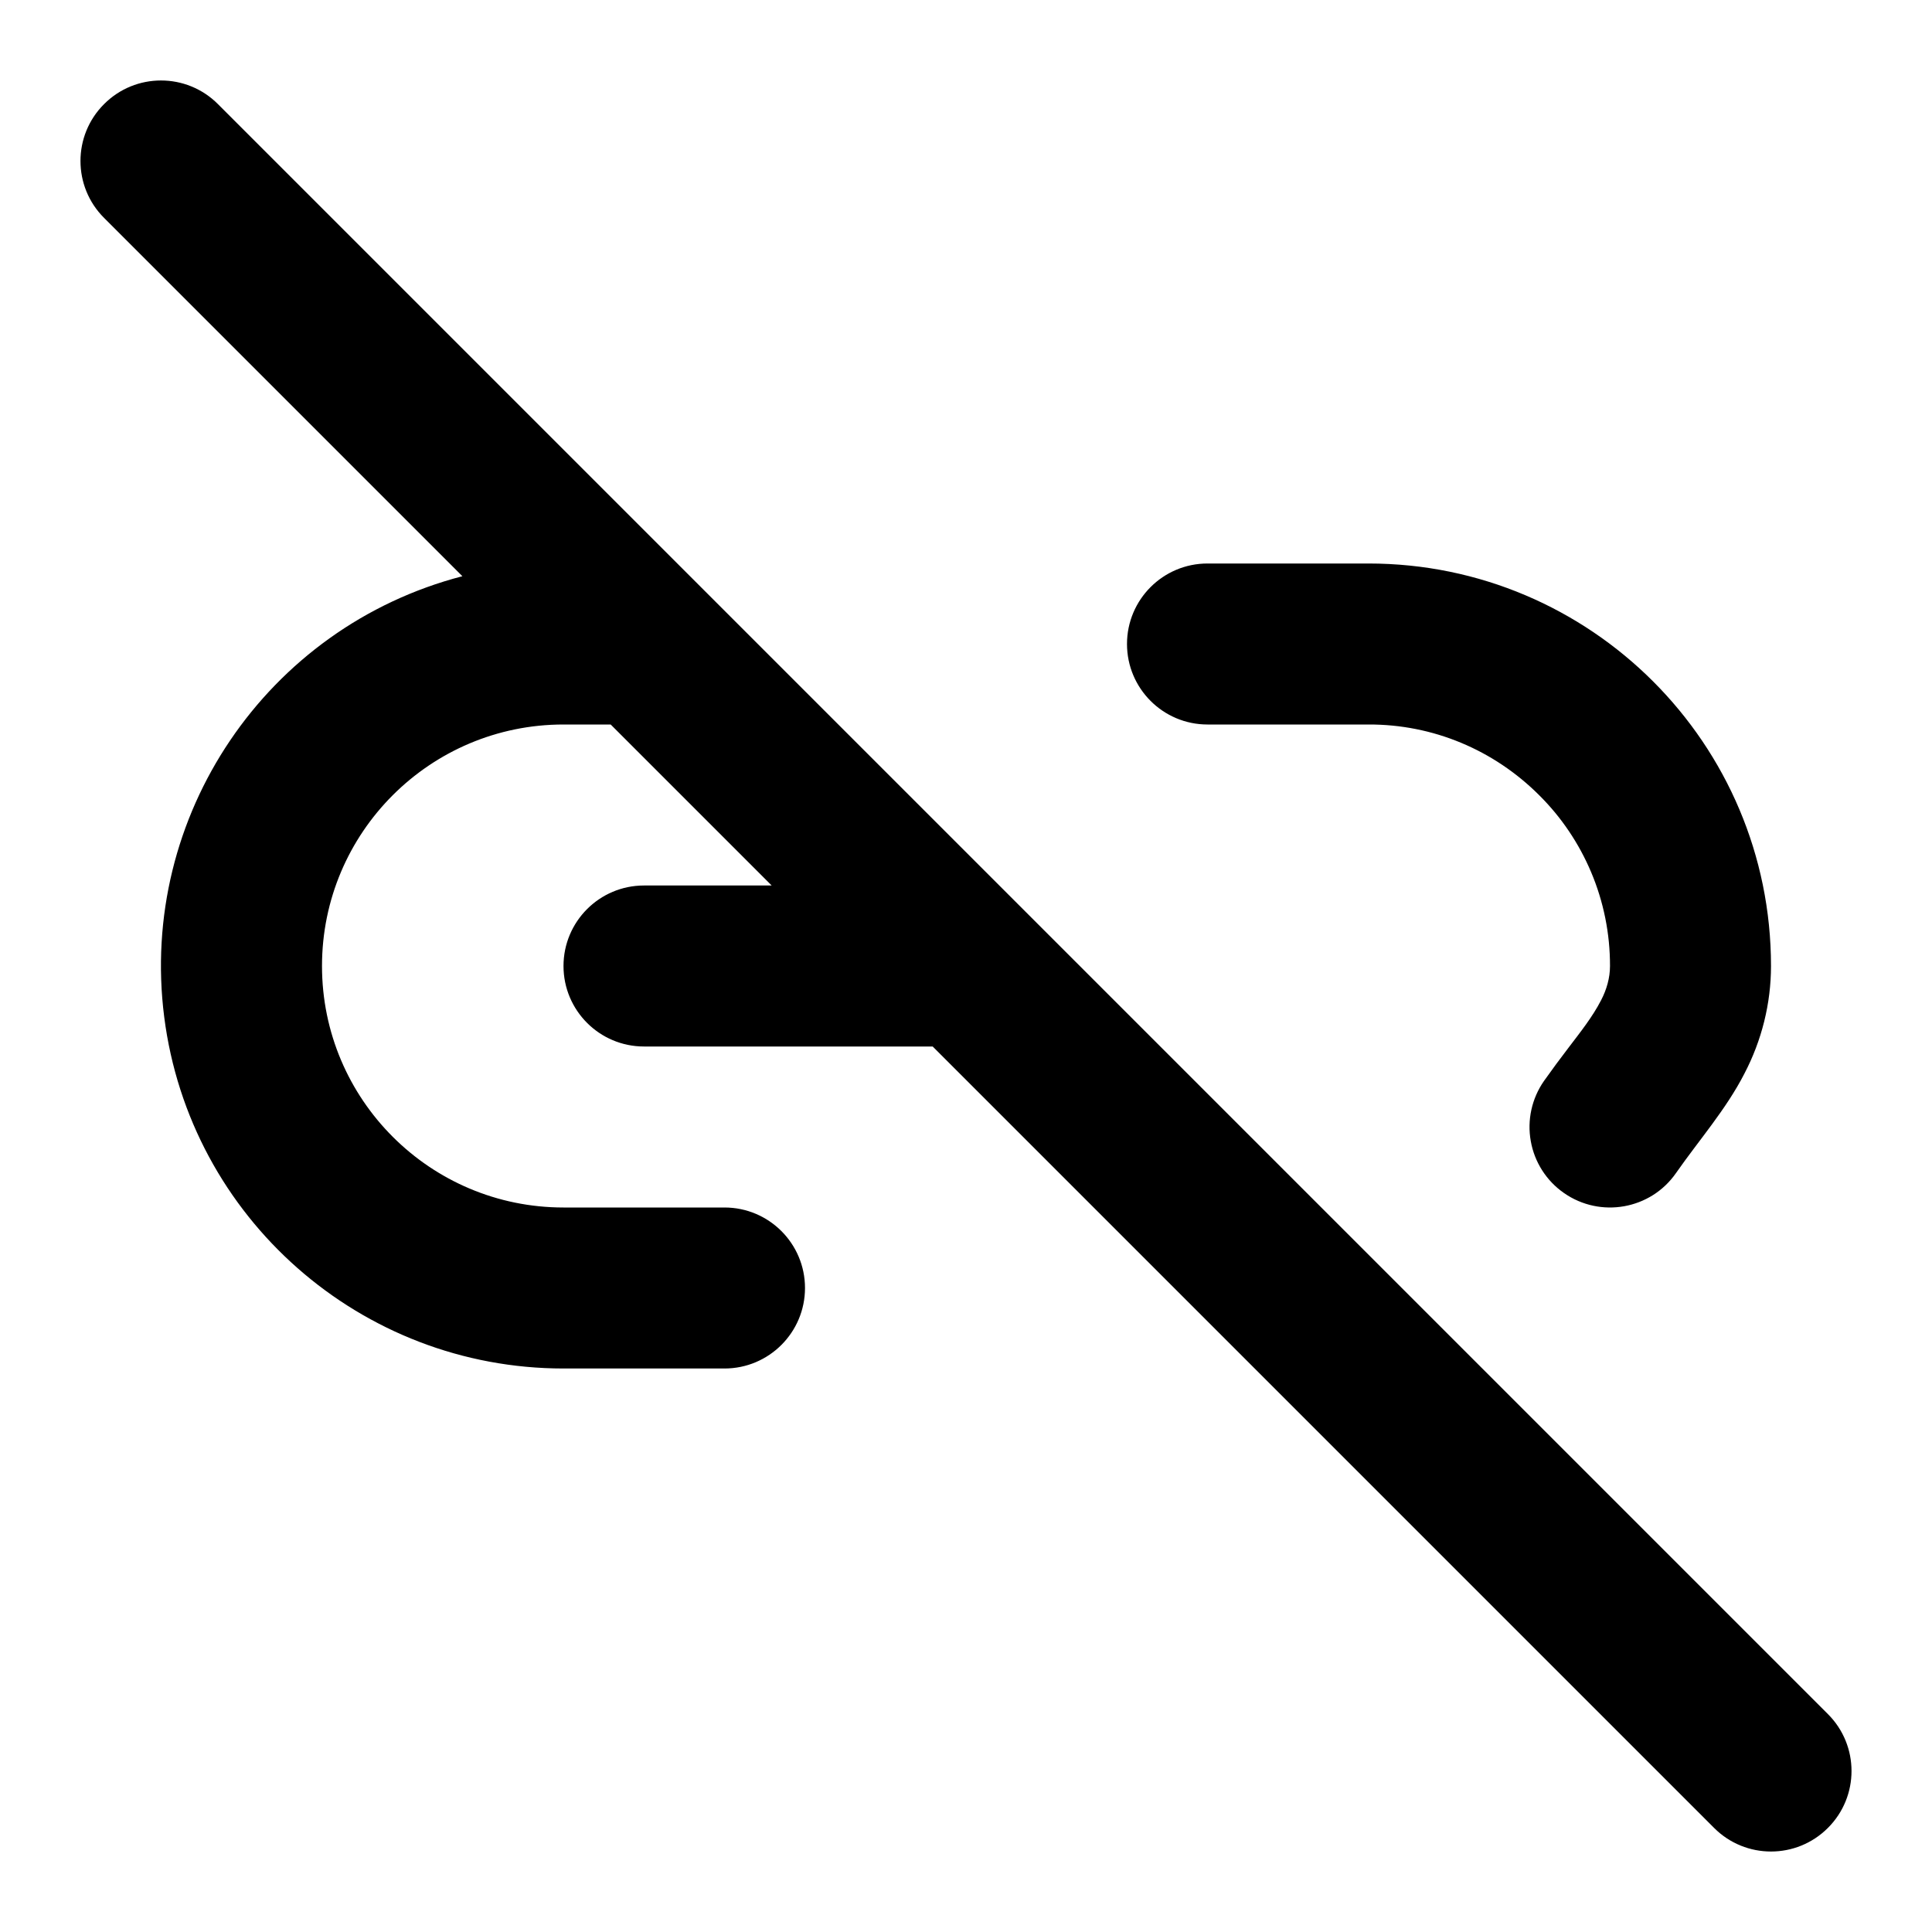
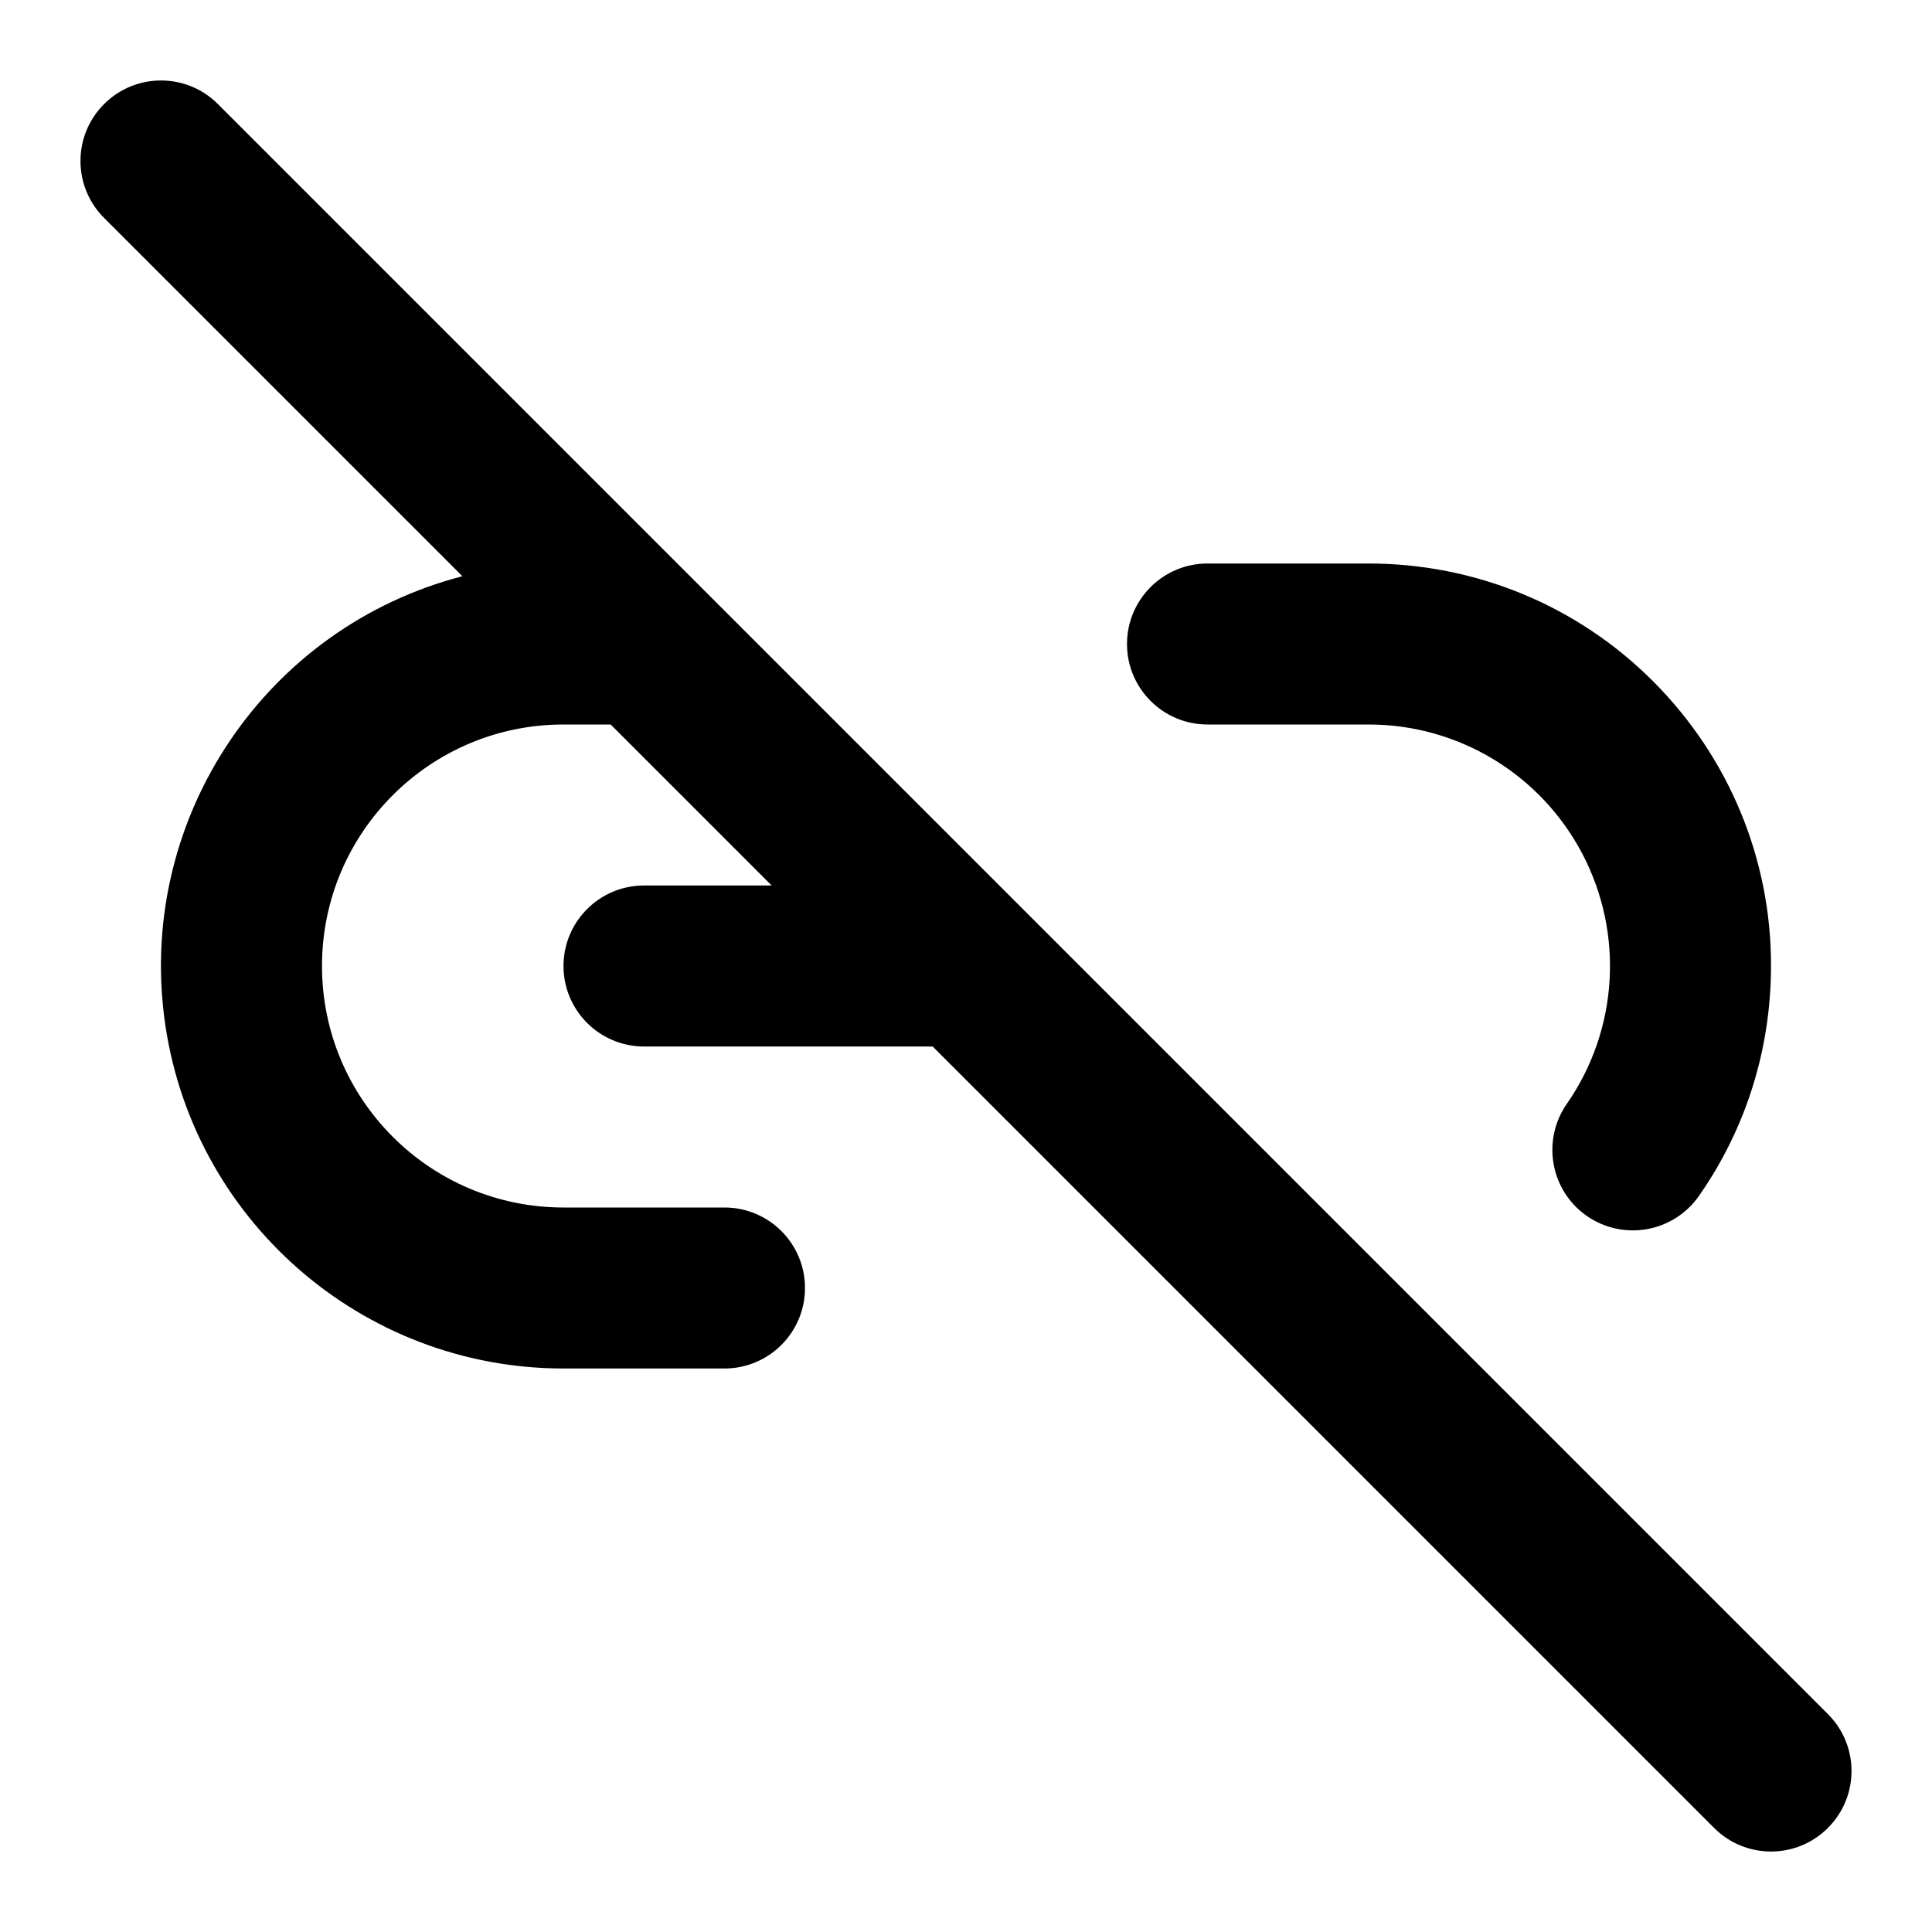
<svg xmlns="http://www.w3.org/2000/svg" width="24" height="24" viewBox="0 0 24 24" fill="none">
-   <path d="M2.707 1.293L22.707 21.293C23.098 21.683 23.098 22.317 22.707 22.707C22.317 23.098 21.683 23.098 21.293 22.707L11.586 13H8C7.448 13 7 12.552 7 12C7 11.448 7.448 11 8 11H9.586L7.586 9H7C5.343 9 4 10.343 4 12C4 13.657 5.343 15 7 15H9C9.552 15 10 15.448 10 16C10 16.552 9.552 17 9 17H7C4.484 17 2.359 15.13 2.04 12.634C1.721 10.138 3.309 7.791 5.744 7.158L1.293 2.707C0.902 2.317 0.902 1.683 1.293 1.293C1.683 0.902 2.317 0.902 2.707 1.293ZM17 7C19.761 7 22 9.239 22 12C22 12.466 21.885 12.925 21.669 13.338C21.44 13.784 21.106 14.162 20.82 14.572C20.505 15.025 19.881 15.136 19.428 14.82C19.211 14.669 19.062 14.437 19.016 14.176C18.969 13.915 19.028 13.646 19.18 13.428C19.279 13.288 19.382 13.149 19.487 13.012C19.629 12.825 19.782 12.634 19.89 12.424C19.958 12.293 20 12.148 20 12C20.001 11.599 19.921 11.202 19.765 10.833C19.614 10.476 19.396 10.152 19.121 9.879C18.556 9.314 17.799 8.997 17 9H15C14.448 9 14 8.552 14 8C14 7.448 14.448 7 15 7Z" fill="currentColor" />
+   <path d="M2.707 1.293L22.707 21.293C23.098 21.683 23.098 22.317 22.707 22.707C22.317 23.098 21.683 23.098 21.293 22.707L11.586 13H8C7.448 13 7 12.552 7 12C7 11.448 7.448 11 8 11H9.586L7.586 9H7C5.343 9 4 10.343 4 12C4 13.657 5.343 15 7 15H9C9.552 15 10 15.448 10 16C10 16.552 9.552 17 9 17H7C4.484 17 2.359 15.13 2.04 12.634C1.721 10.138 3.309 7.791 5.744 7.158L1.293 2.707C0.902 2.317 0.902 1.683 1.293 1.293C1.683 0.902 2.317 0.902 2.707 1.293ZM17 7C18.33 7 19.597 7.522 20.536 8.464C21.476 9.405 22.003 10.67 22 12C22 13.025 21.692 14.016 21.105 14.856C20.789 15.309 20.166 15.42 19.712 15.105C19.259 14.789 19.148 14.166 19.464 13.712C20.101 12.795 20.176 11.599 19.658 10.609C19.14 9.619 18.117 8.999 17 9H15C14.448 9 14 8.552 14 8C14 7.448 14.448 7 15 7Z" fill="currentColor" />
</svg>
